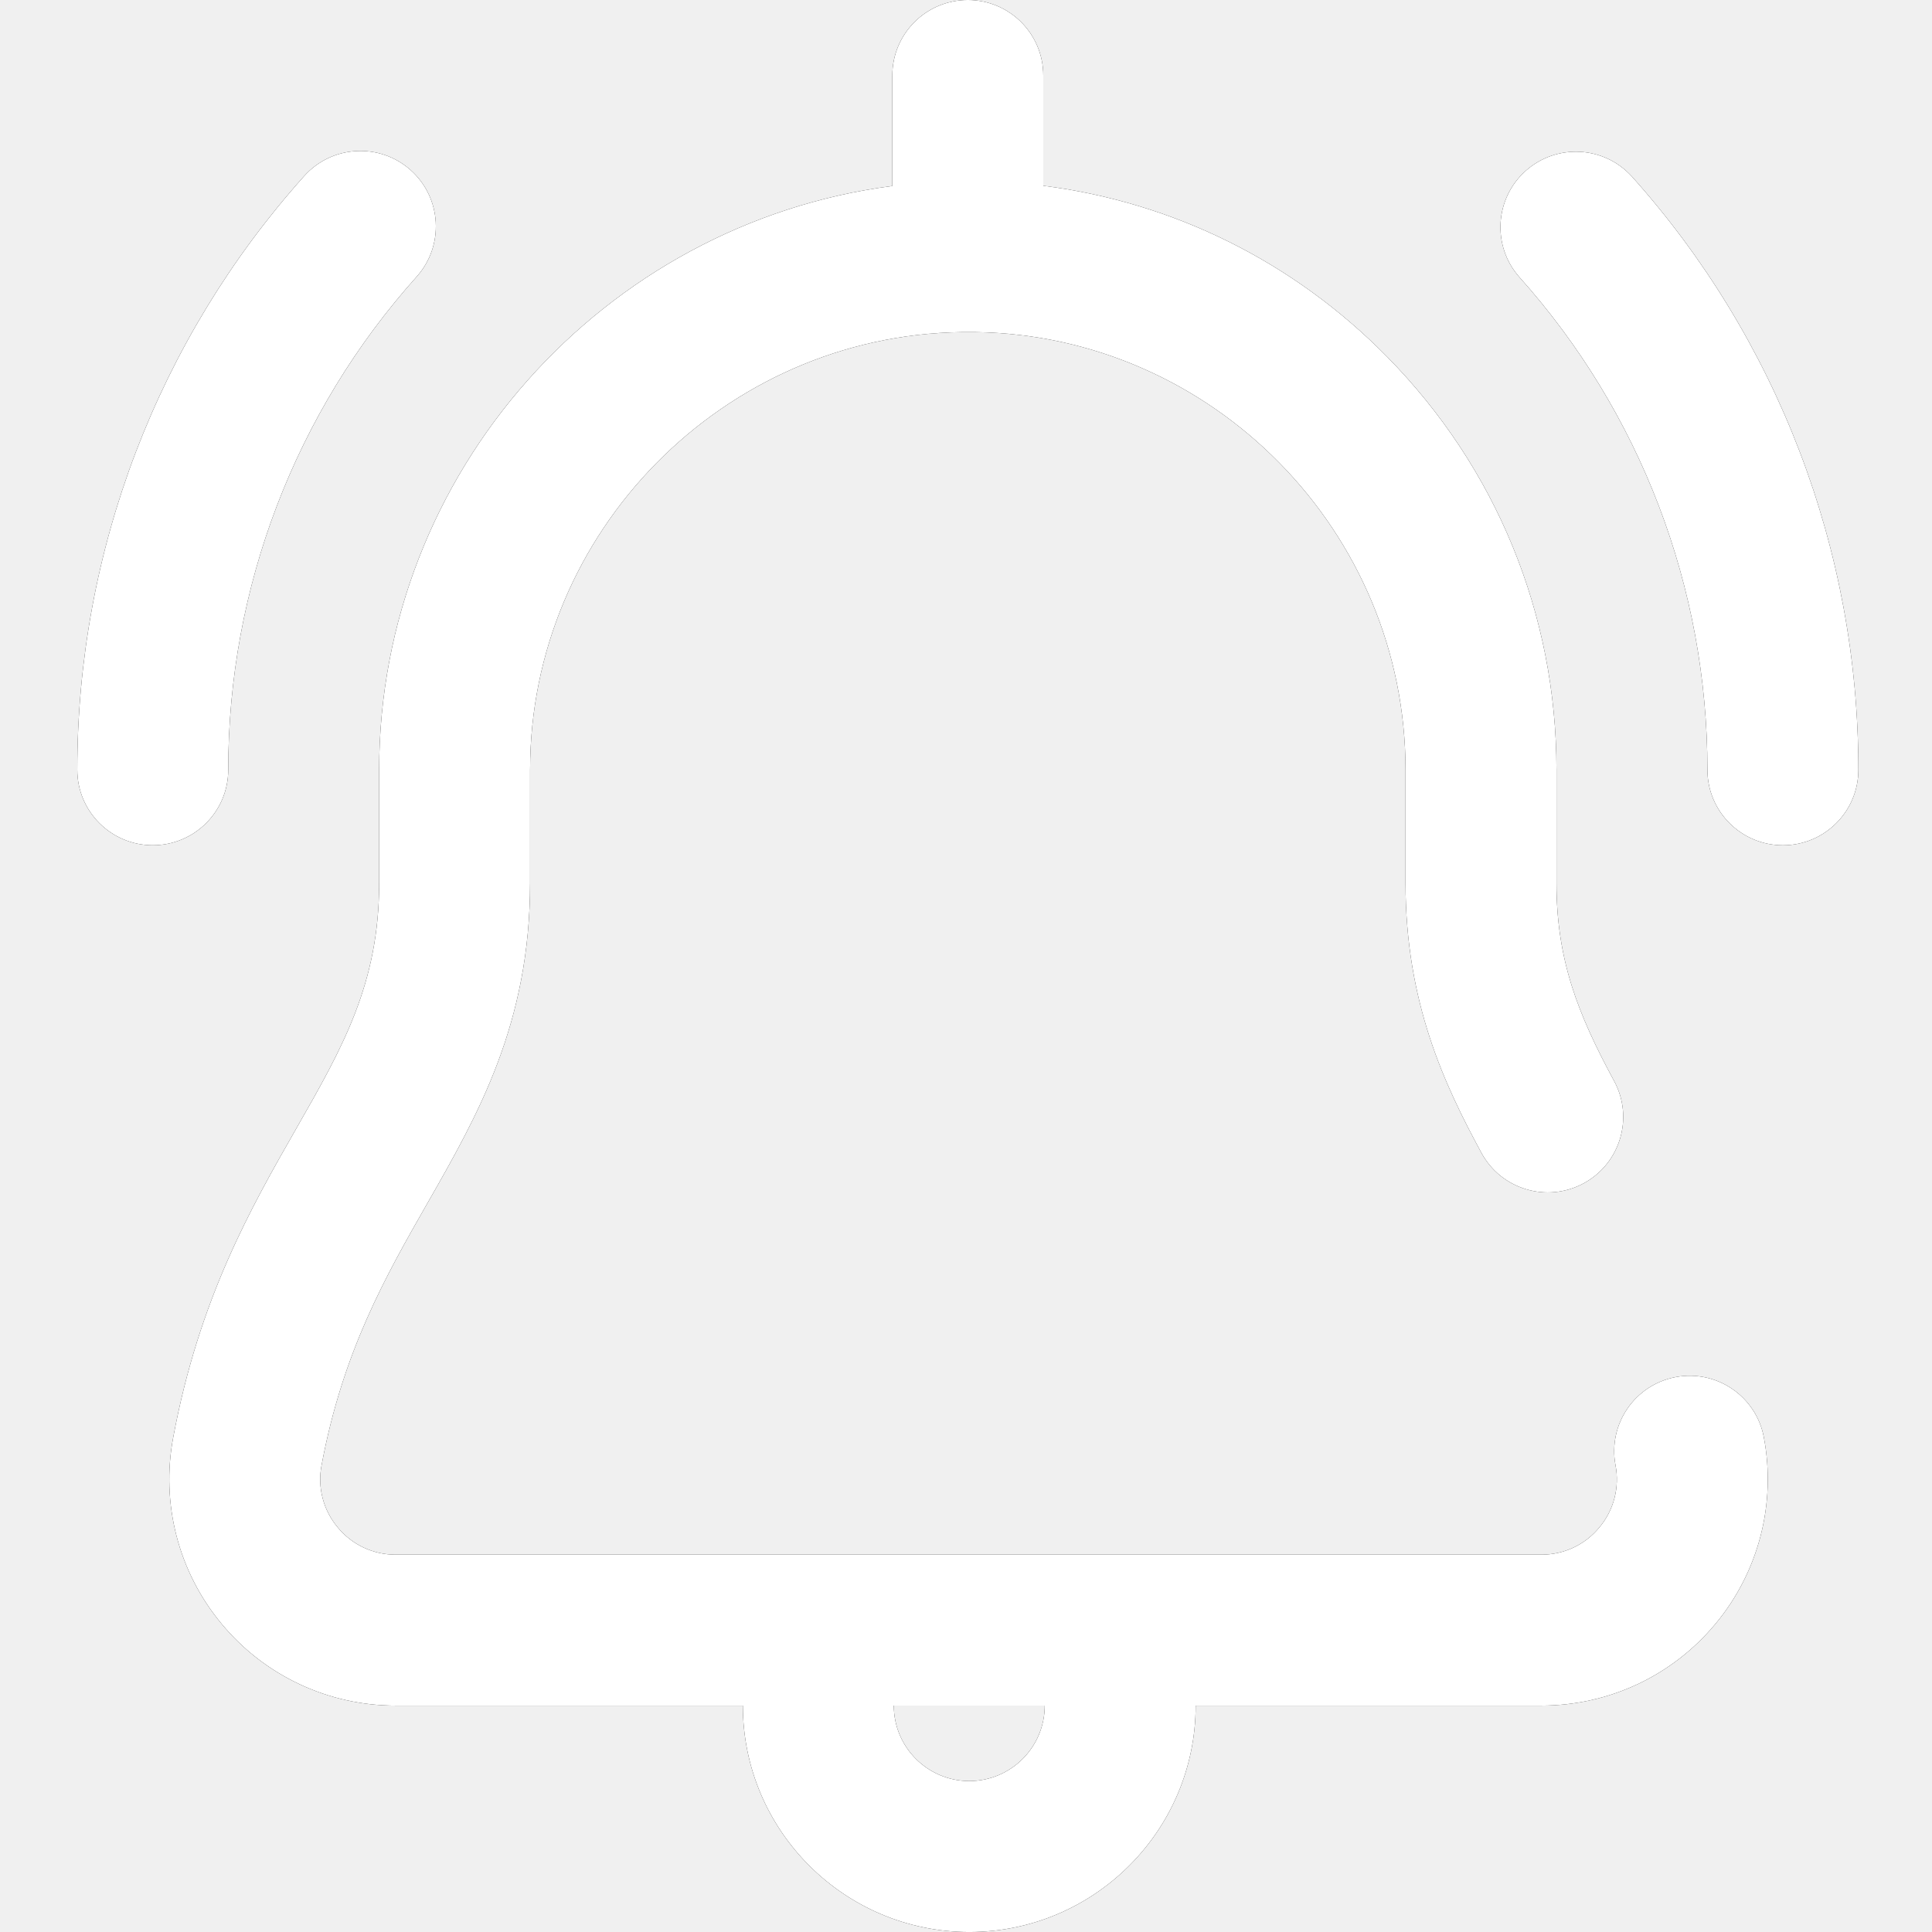
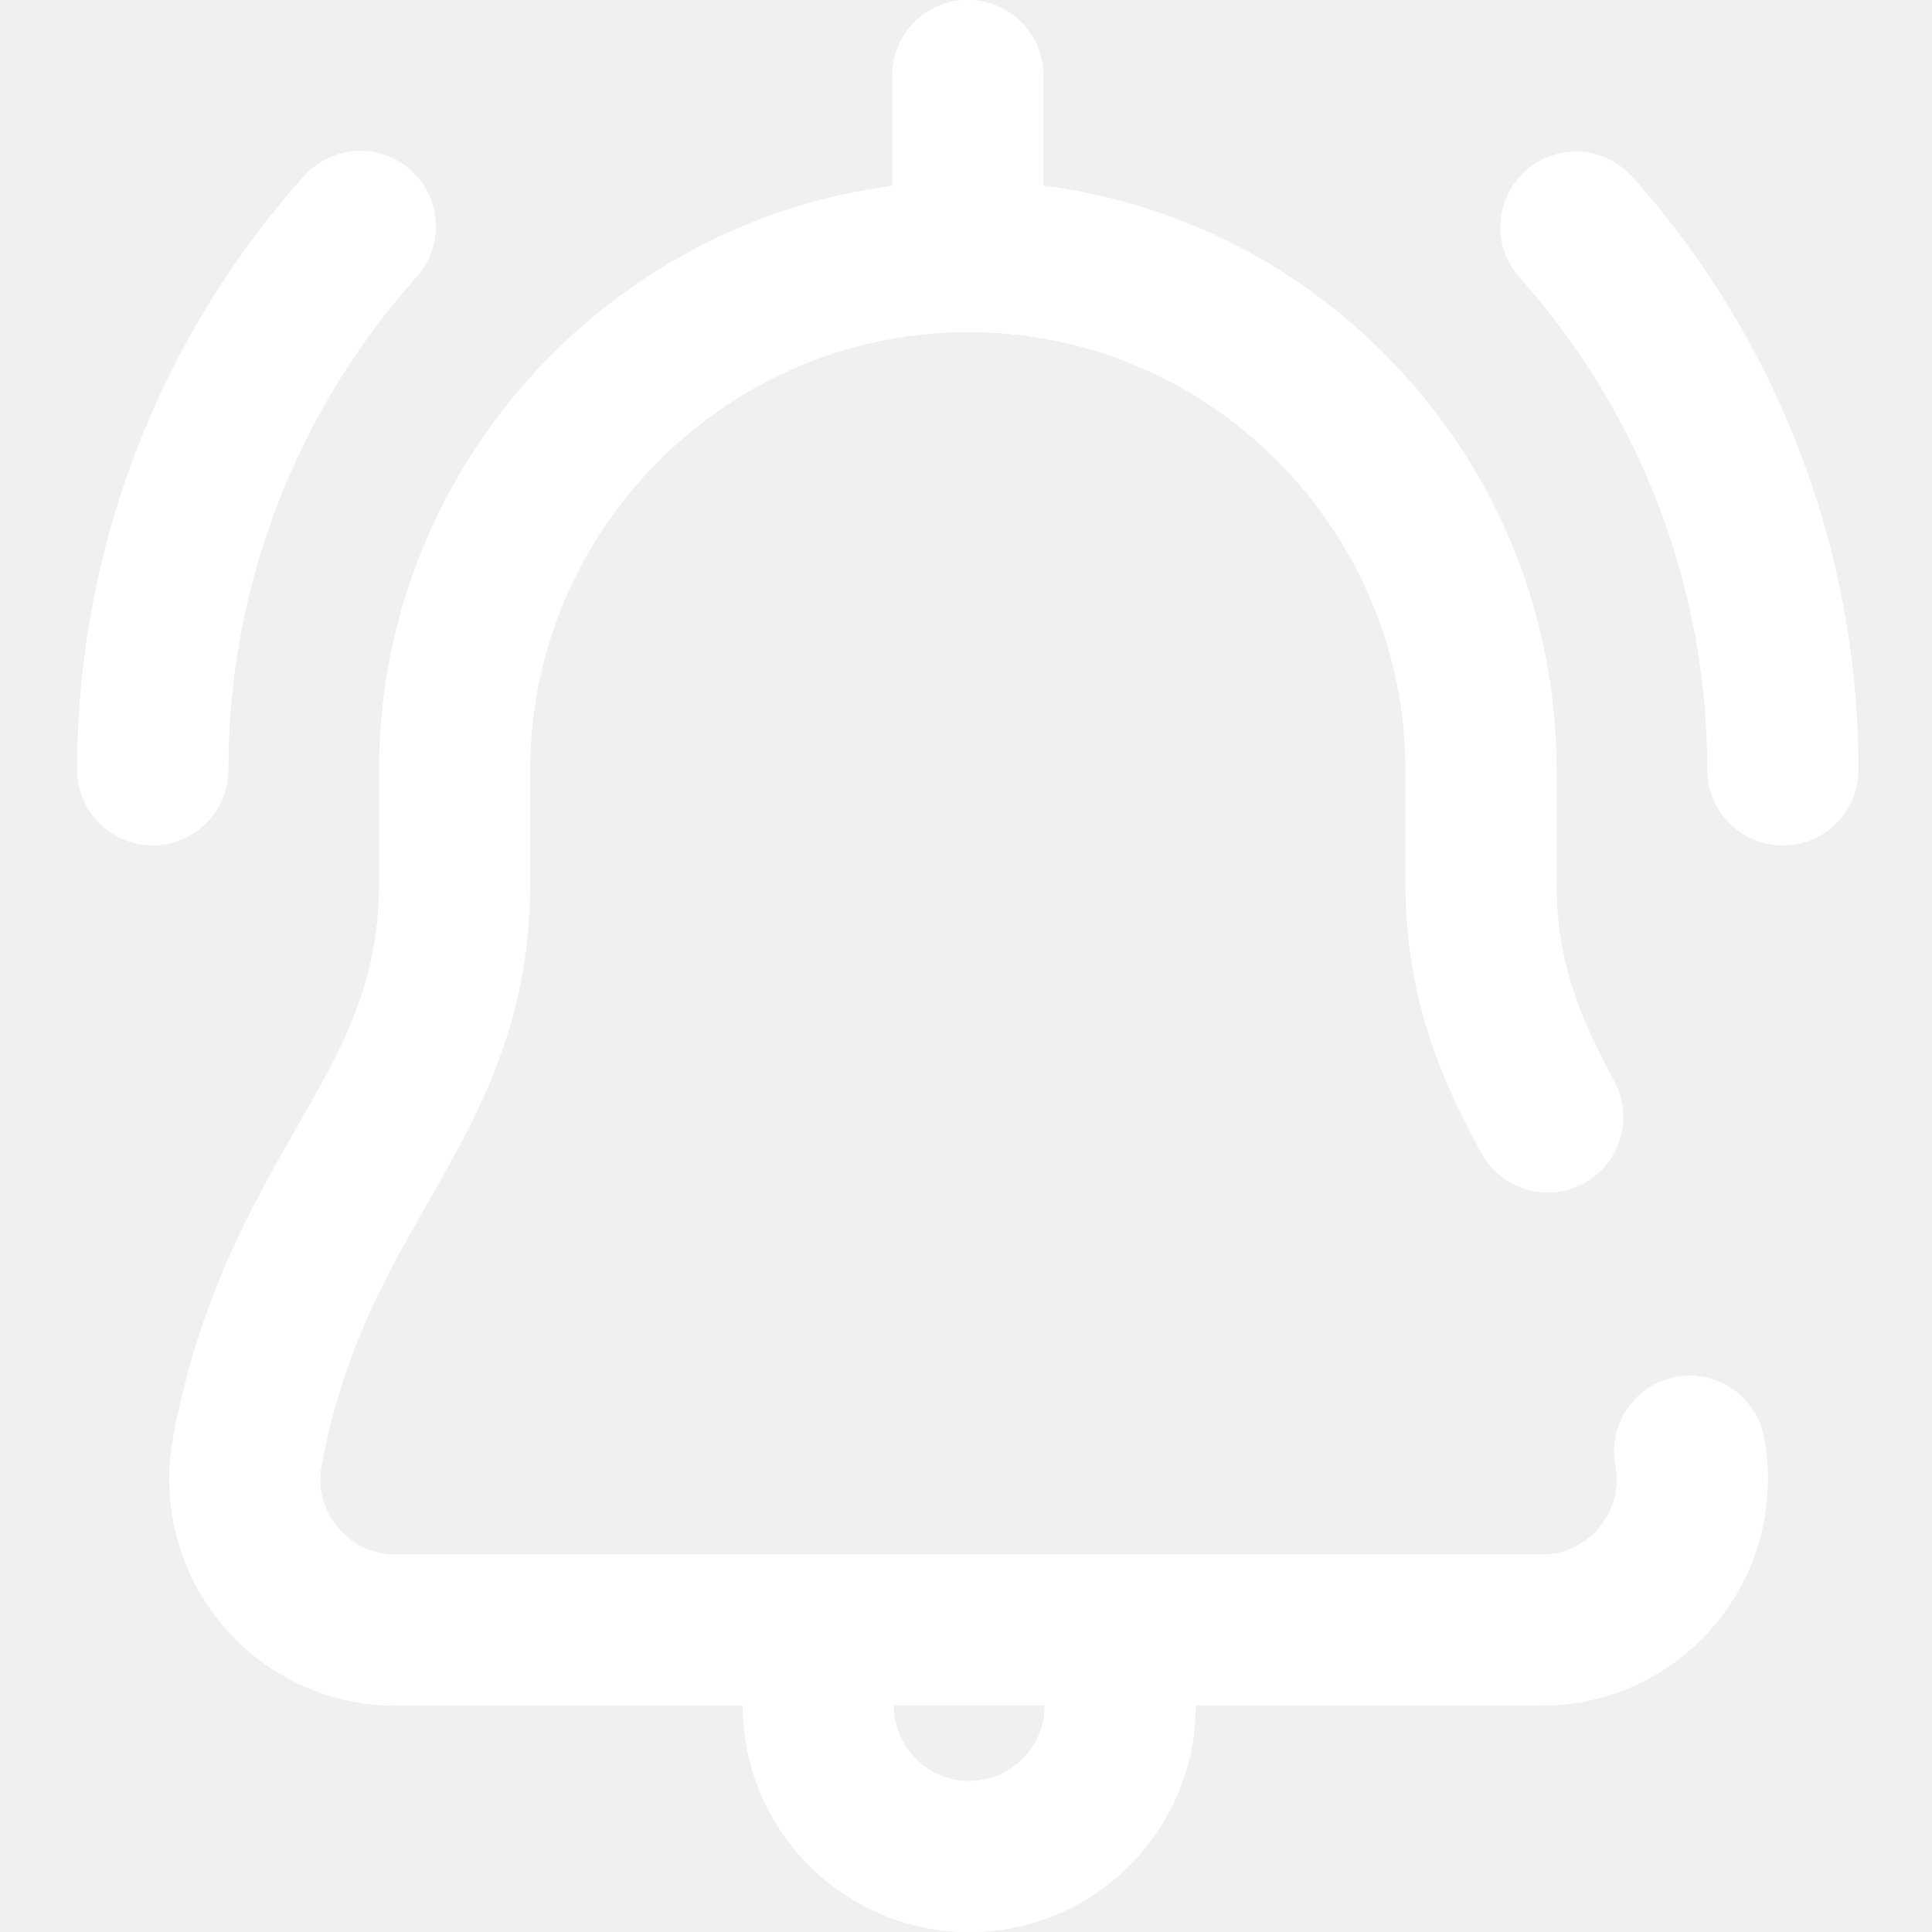
<svg xmlns="http://www.w3.org/2000/svg" xmlns:xlink="http://www.w3.org/1999/xlink" width="100" height="100" viewBox="0 0 100 100">
  <defs>
    <path id="a" d="M91.297 74.396a3.906 3.906 0 1 0-7.679 1.44 3.864 3.864 0 0 1-.835 3.222 3.852 3.852 0 0 1-3.004 1.41H20.484a3.852 3.852 0 0 1-3.004-1.41 3.864 3.864 0 0 1-.835-3.223c1.108-5.912 3.331-9.801 5.481-13.562 2.611-4.567 5.311-9.29 5.311-16.57v-5.86c0-12.317 10.013-22.474 22.325-22.653h.739c12.27.178 22.249 10.335 22.249 22.654v5.86c0 6.195 2.027 10.459 3.927 13.968a3.905 3.905 0 1 0 6.87-3.718c-1.89-3.493-2.984-6.29-2.984-10.25v-5.86c0-8.04-3.114-15.632-8.769-21.38-4.846-4.926-11.068-8-17.794-8.849V3.906a3.906 3.906 0 1 0-7.813 0v5.72C31.255 11.565 19.625 24.45 19.625 39.845v5.86c0 5.204-1.89 8.508-4.281 12.692-2.356 4.122-5.027 8.793-6.378 16a11.695 11.695 0 0 0 2.503 9.652 11.682 11.682 0 0 0 9.015 4.233H38.45c0 6.462 5.257 11.719 11.72 11.719 6.46 0 11.718-5.257 11.718-11.719h17.891c3.496 0 6.782-1.543 9.015-4.233a11.695 11.695 0 0 0 2.503-9.652zM50.169 92.187a3.91 3.91 0 0 1-3.906-3.906h7.813a3.91 3.91 0 0 1-3.907 3.906zM21.26 8.808a3.906 3.906 0 0 1 .304 5.516 38.21 38.21 0 0 0-9.75 25.52 3.906 3.906 0 1 1-7.813 0 46.014 46.014 0 0 1 11.743-30.73 3.906 3.906 0 0 1 5.515-.306zm63.186.305a46.014 46.014 0 0 1 11.743 30.732 3.906 3.906 0 1 1-7.813 0 38.211 38.211 0 0 0-9.751-25.521 3.906 3.906 0 0 1 5.82-5.21z" />
  </defs>
  <g fill="none" fill-rule="evenodd">
    <mask id="b" fill="#fff">
      <use xlink:href="#a" />
    </mask>
-     <use fill="#000" fill-rule="nonzero" xlink:href="#a" />
+     <use fill="#FFF" fill-rule="nonzero" xlink:href="#a" />
    <g fill="#FFF" fill-rule="nonzero" mask="url(#b)">
      <path d="M.094 0h100v100h-100z" />
    </g>
  </g>
</svg>
